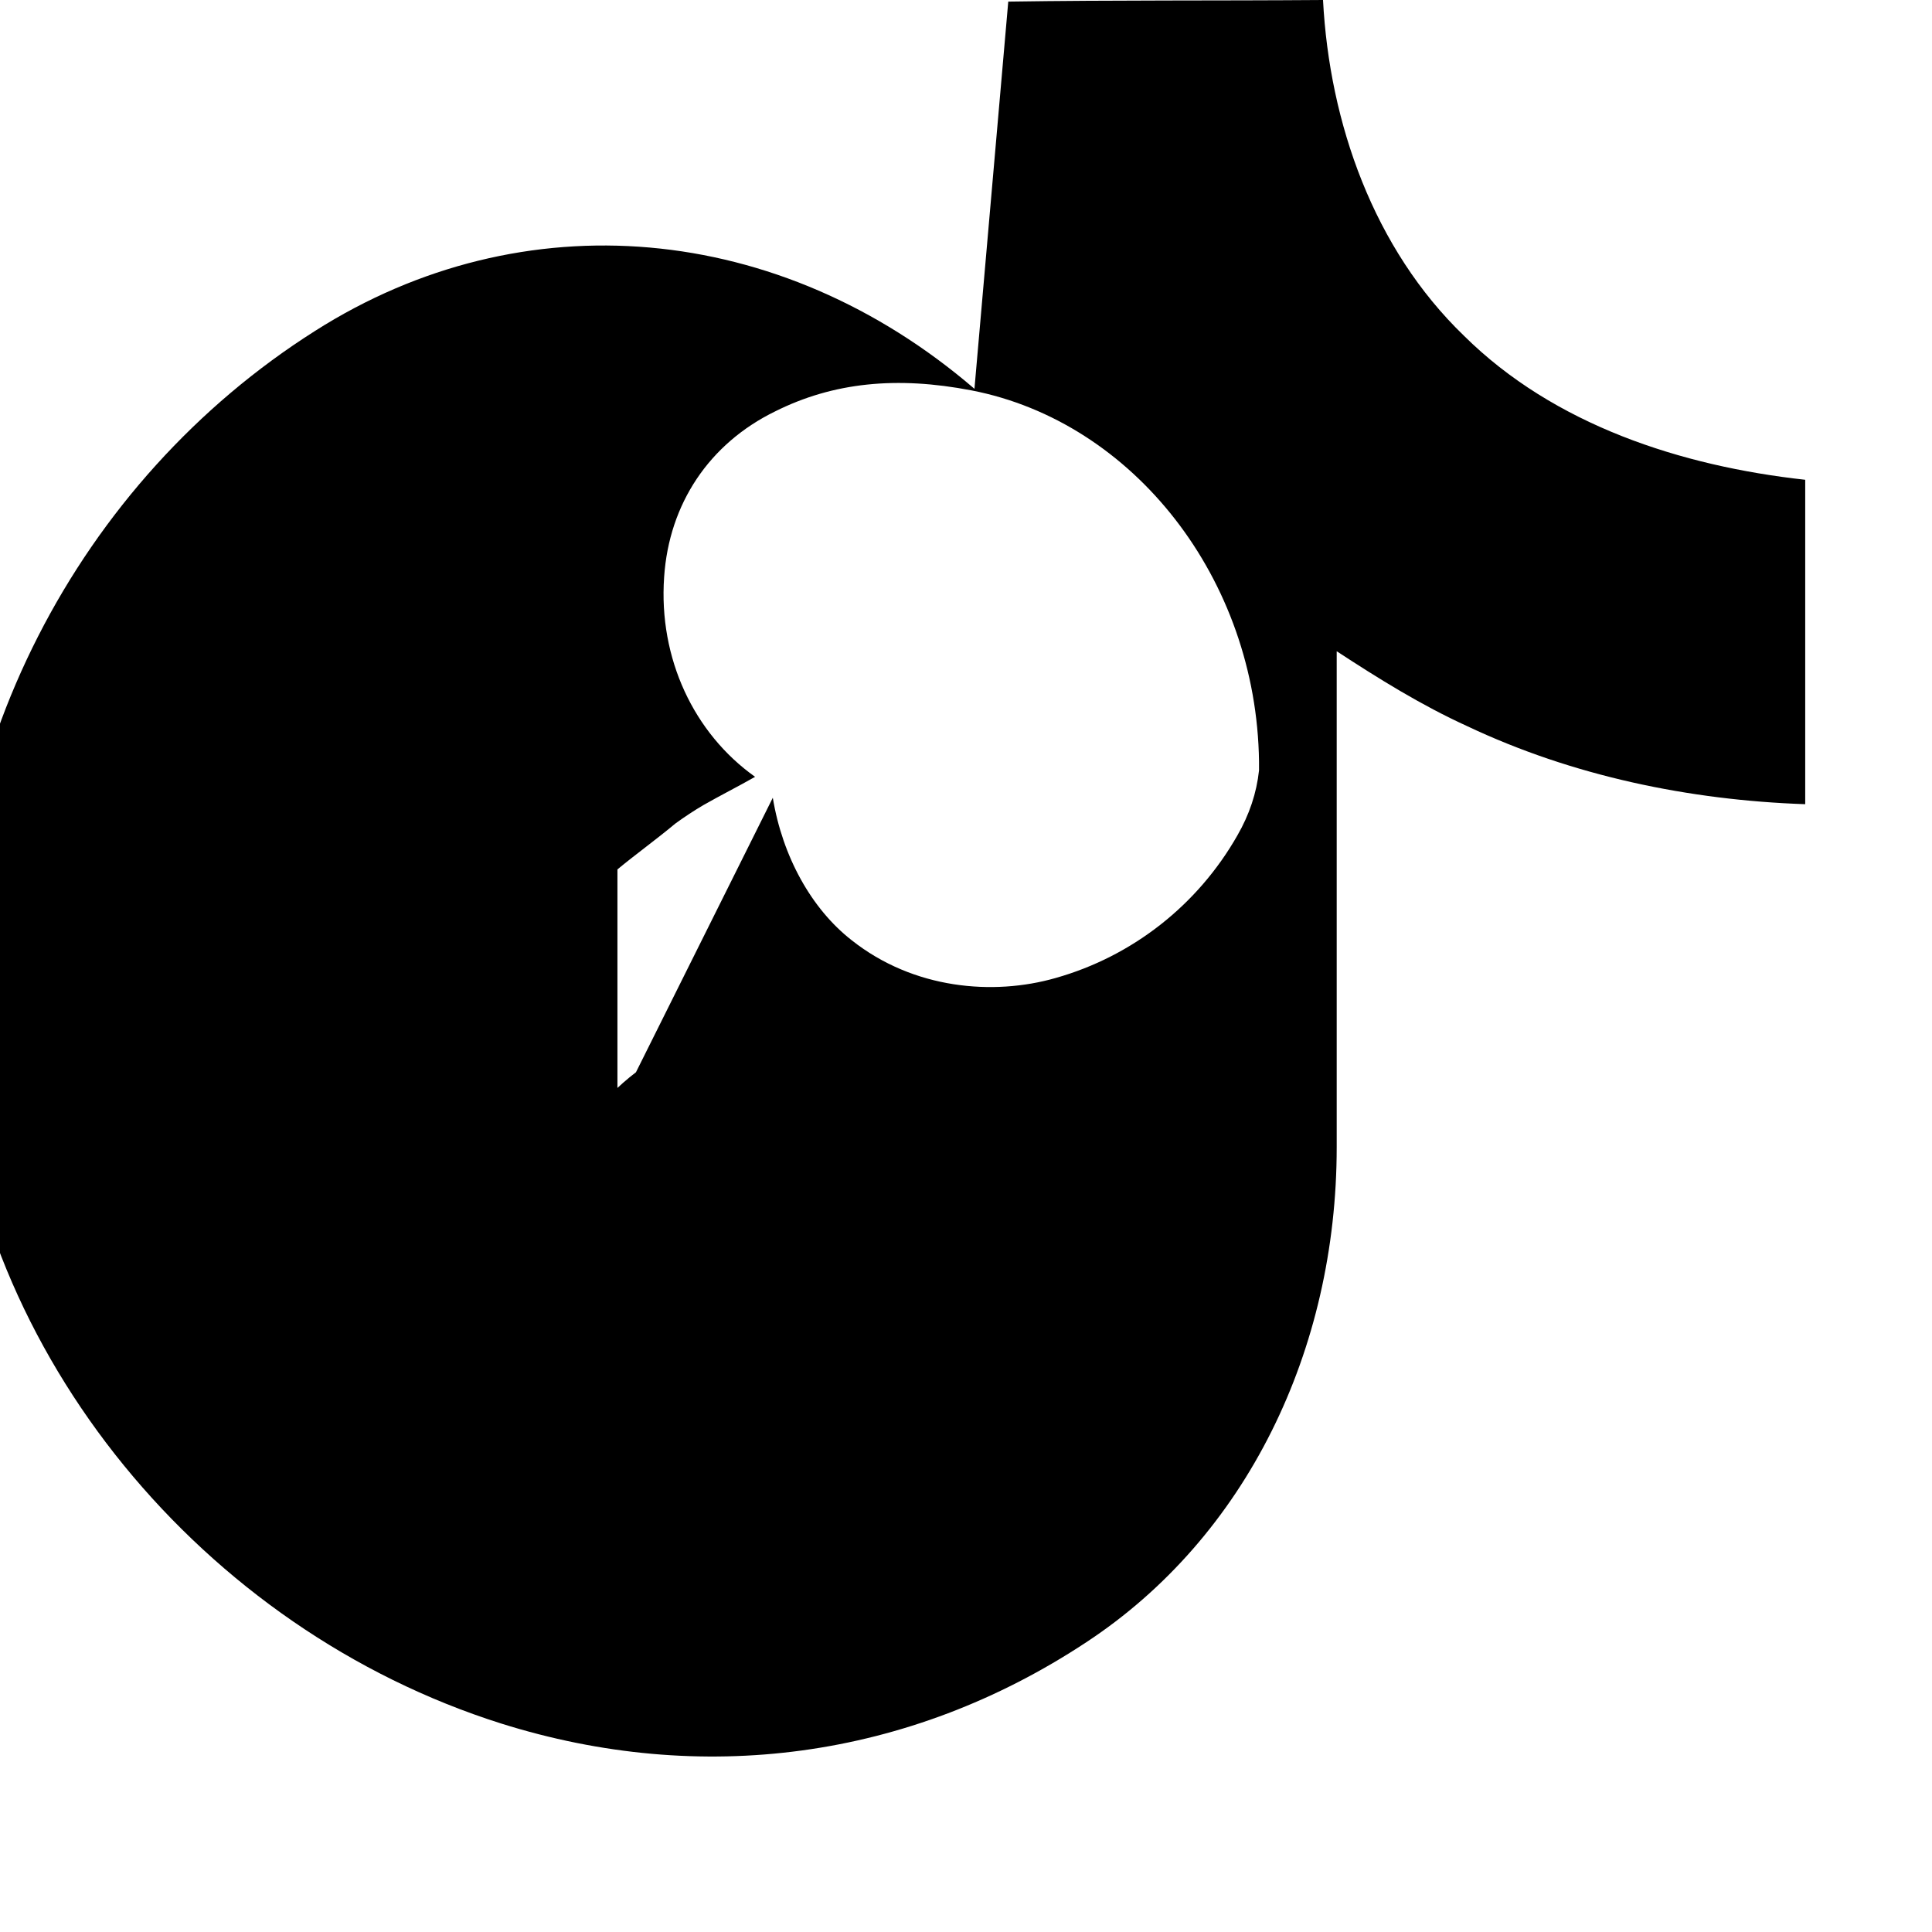
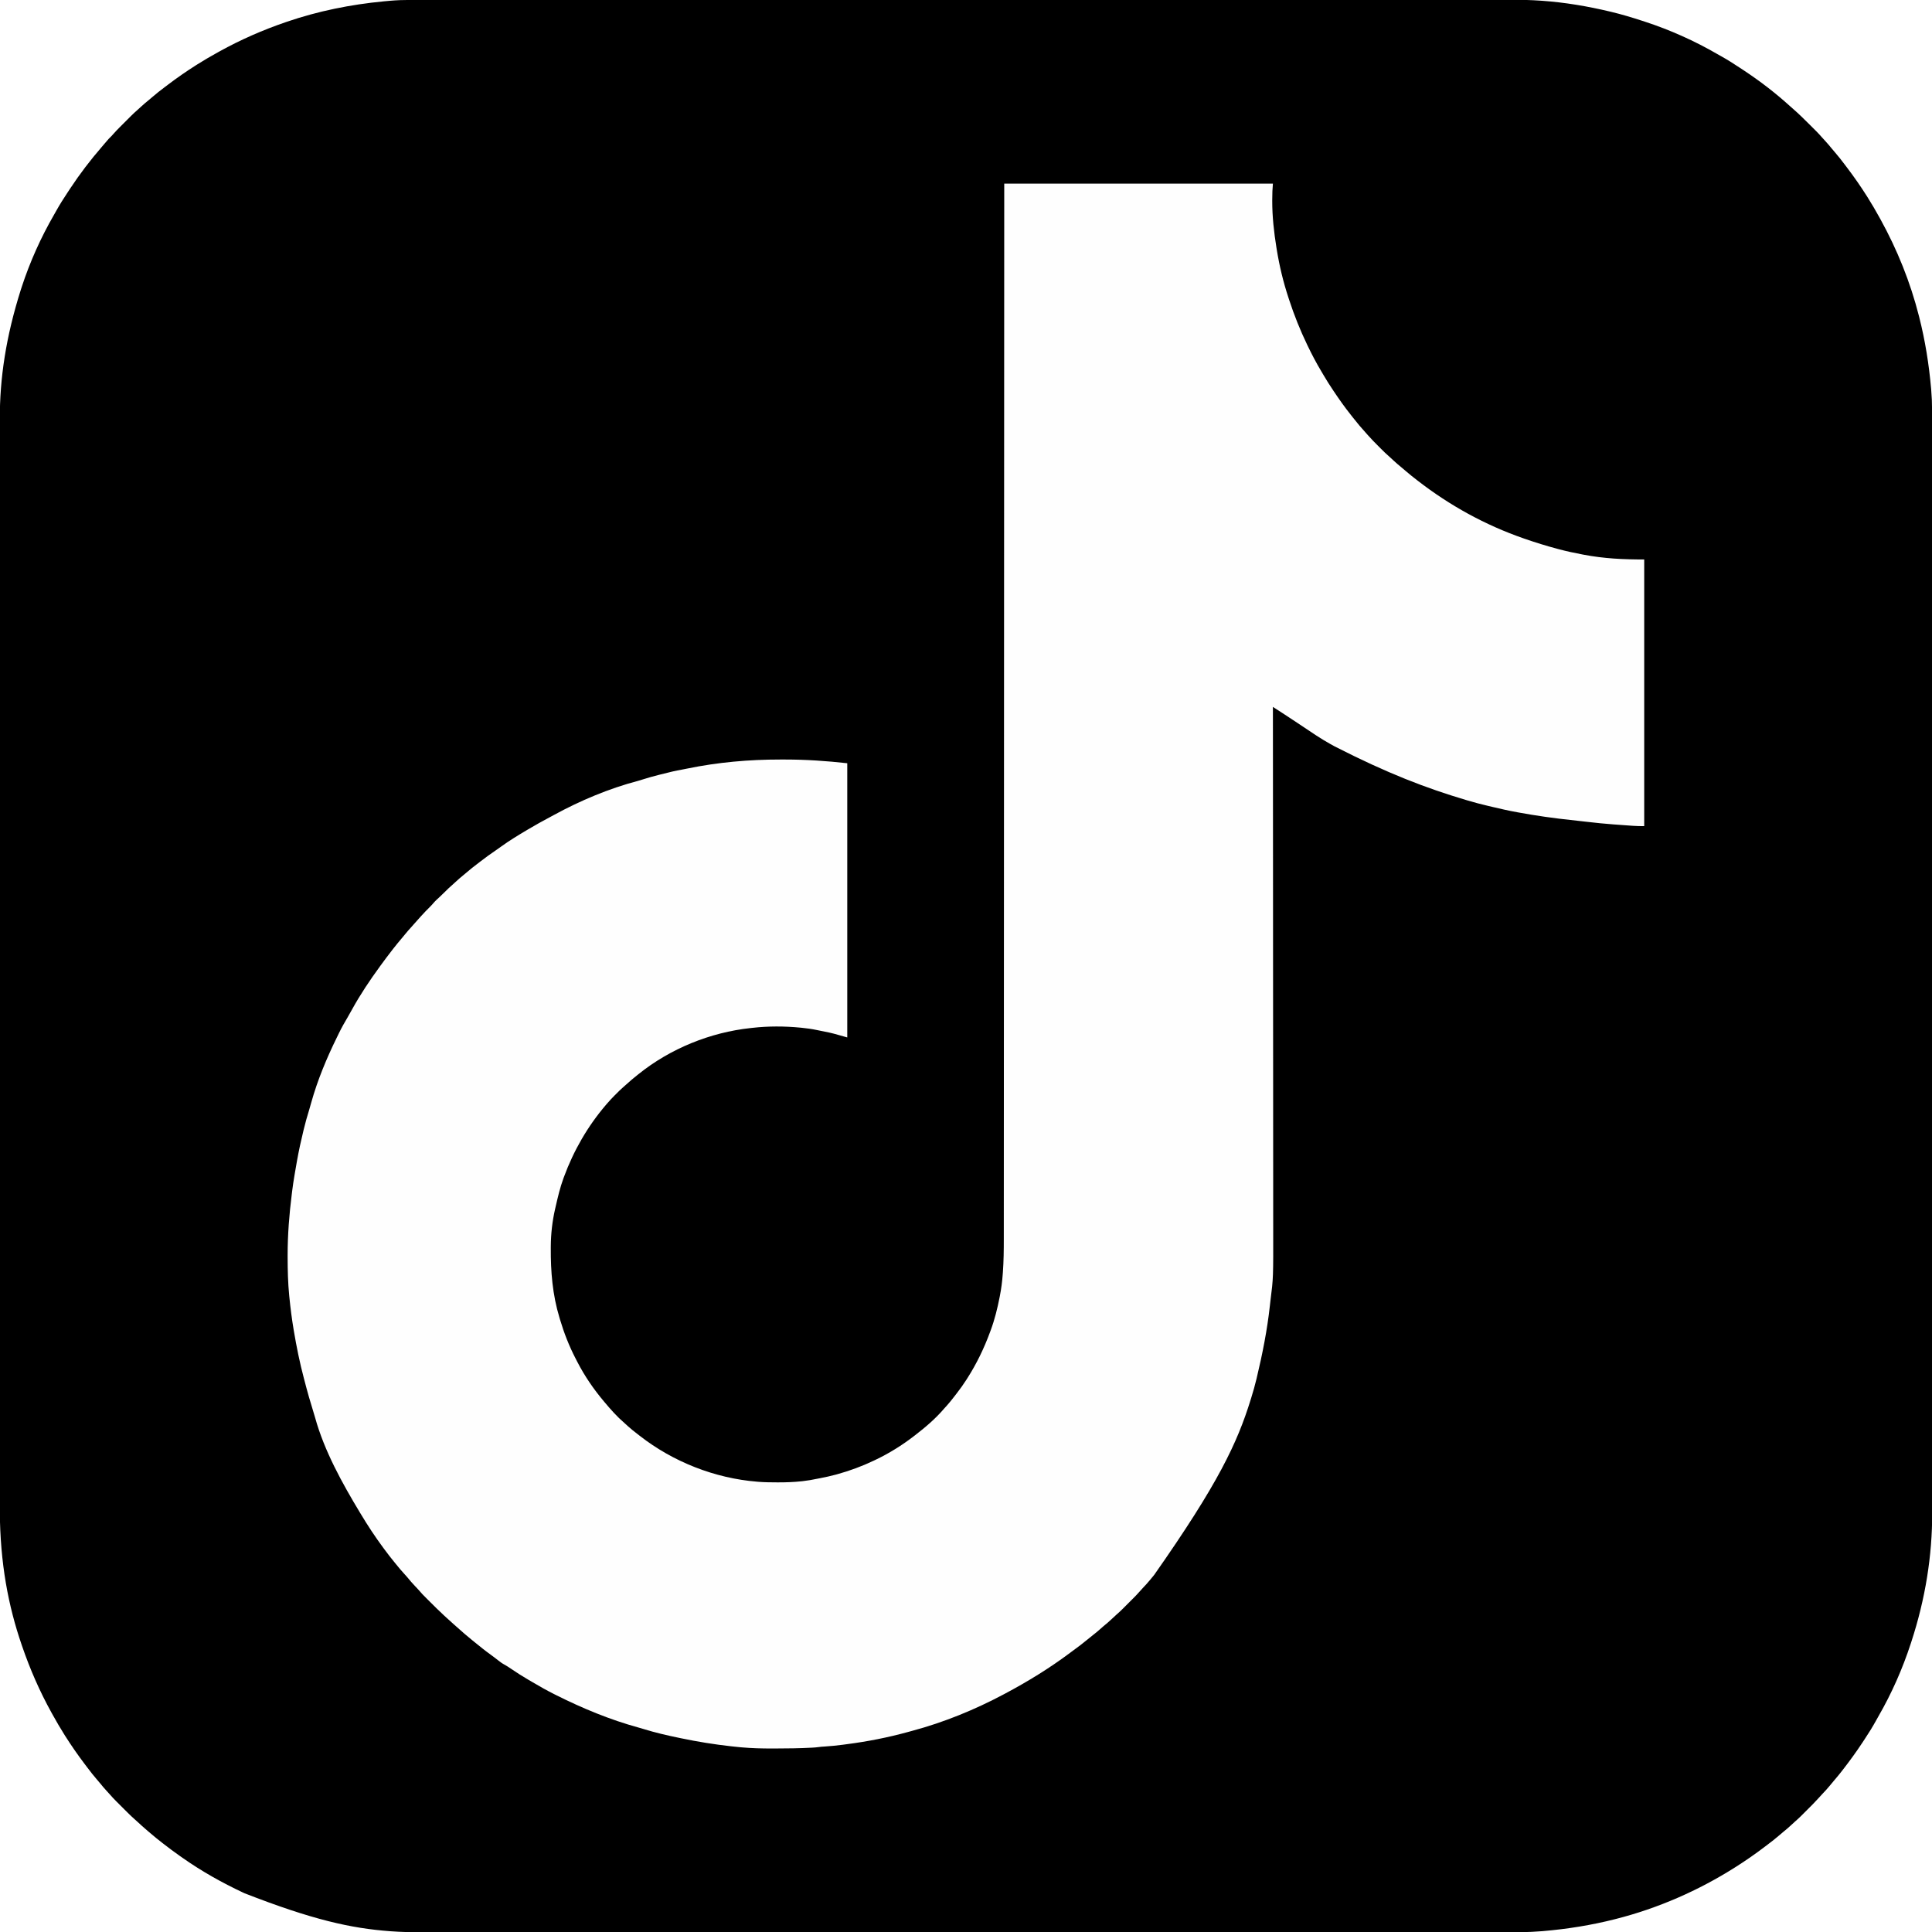
- <svg xmlns="http://www.w3.org/2000/svg" viewBox="0 0 24 24" width="24" height="24">
-   <path fill="currentColor" d="M12.525.02c1.31-.02 2.61-.01 3.91-.02.08 1.53.63 3.09 1.75 4.17 1.12 1.11 2.7 1.62 4.24 1.79v4.03c-1.44-.05-2.89-.35-4.2-.97-.57-.26-1.1-.59-1.62-.93v6.16c0 2.52-1.12 4.84-3.11 6.15-2.21 1.46-4.79 1.79-7.27 1.01-3.7-1.17-6.53-4.58-6.8-8.4-.25-3.61 1.55-7.04 4.49-8.9 2.58-1.64 5.77-1.36 8.19.72zM9.6 9.91c.12.73.48 1.38.98 1.77.77.61 1.76.69 2.53.47.96-.27 1.77-.91 2.26-1.77.15-.26.24-.53.27-.81v-.11c-.03-2.27-1.56-4.22-3.57-4.61-.93-.18-1.72-.1-2.44.26-.82.4-1.32 1.15-1.38 2.06-.07 1.01.37 1.94 1.13 2.48-.21.12-.43.23-.64.35-.12.07-.24.15-.35.23-.24.2-.49.38-.72.57v3.87c.31-.09.63-.16.96-.21 1.08-.15 2.21-.08 3.03.33.59.29 1.01.74 1.16 1.31.21 1.02-.16 2.03-1.06 2.47-1.12.56-2.48.4-3.52-.33-.72-.53-1.19-1.28-1.35-2.08-.22-1.13.12-2.16 1.01-2.84z" />
+ <svg xmlns="http://www.w3.org/2000/svg" version="1.1" width="3840" height="3840">
+   <path d="M0 0 C1.589 -0.001 3.178 -0.003 4.767 -0.005 C9.103 -0.009 13.439 -0.008 17.774 -0.005 C22.52 -0.003 27.267 -0.007 32.013 -0.01 C40.353 -0.015 48.693 -0.016 57.033 -0.014 C69.519 -0.012 82.005 -0.016 94.491 -0.02 C115.774 -0.028 137.056 -0.031 158.339 -0.032 C179.906 -0.032 201.473 -0.035 223.04 -0.04 C224.416 -0.041 225.792 -0.041 227.168 -0.041 C232.717 -0.043 238.267 -0.044 243.816 -0.045 C304.819 -0.061 365.821 -0.067 426.824 -0.072 C427.596 -0.072 428.367 -0.072 429.162 -0.072 C433.064 -0.072 436.965 -0.073 440.867 -0.073 C473.58 -0.075 506.293 -0.079 539.006 -0.083 C554.681 -0.085 570.355 -0.087 586.03 -0.088 C587.199 -0.089 587.199 -0.089 588.392 -0.089 C625.912 -0.093 663.433 -0.097 700.953 -0.1 C701.753 -0.101 702.554 -0.101 703.378 -0.101 C754.377 -0.105 805.375 -0.108 856.374 -0.11 C860.554 -0.11 864.735 -0.11 868.915 -0.11 C875.617 -0.11 882.32 -0.111 889.022 -0.111 C890.268 -0.111 890.268 -0.111 891.538 -0.111 C893.217 -0.111 894.895 -0.111 896.574 -0.111 C908.348 -0.112 920.122 -0.112 931.896 -0.112 C936.109 -0.112 940.322 -0.113 944.535 -0.113 C1024.079 -0.115 1103.624 -0.121 1183.169 -0.137 C1184.006 -0.137 1184.843 -0.137 1185.705 -0.137 C1211.858 -0.142 1238.011 -0.148 1264.165 -0.154 C1291.001 -0.159 1317.837 -0.165 1344.673 -0.171 C1345.499 -0.171 1346.325 -0.171 1347.177 -0.171 C1398.961 -0.182 1450.745 -0.188 1502.529 -0.191 C1503.329 -0.191 1504.13 -0.192 1504.954 -0.192 C1540.105 -0.194 1575.257 -0.195 1610.408 -0.195 C1624.552 -0.195 1638.695 -0.196 1652.838 -0.196 C1655.183 -0.196 1657.528 -0.196 1659.873 -0.196 C1695.703 -0.197 1731.533 -0.2 1767.363 -0.209 C1768.134 -0.21 1768.906 -0.21 1769.701 -0.21 C1782.111 -0.214 1794.52 -0.217 1806.93 -0.221 C1842.196 -0.231 1877.462 -0.24 1912.728 -0.238 C1913.445 -0.238 1914.162 -0.238 1914.9 -0.238 C1930.549 -0.237 1946.199 -0.235 1961.848 -0.233 C1968.091 -0.232 1974.334 -0.231 1980.577 -0.23 C1981.258 -0.23 1981.939 -0.23 1982.641 -0.23 C2004.82 -0.227 2026.999 -0.234 2049.178 -0.246 C2070.345 -0.257 2091.511 -0.257 2112.678 -0.246 C2125.065 -0.24 2137.451 -0.242 2149.838 -0.256 C2158.095 -0.265 2166.352 -0.263 2174.61 -0.252 C2179.271 -0.246 2183.931 -0.244 2188.592 -0.256 C2207.843 -0.304 2226.965 0.155 2246.172 1.51 C2247.045 1.572 2247.919 1.633 2248.819 1.697 C2294.285 4.966 2339.141 12.539 2383.451 23.128 C2384.119 23.287 2384.786 23.446 2385.474 23.609 C2406.426 28.616 2426.953 34.755 2447.413 41.46 C2449.349 42.094 2451.285 42.724 2453.222 43.353 C2502.907 59.595 2551.528 81.383 2596.751 107.575 C2599.401 109.099 2602.065 110.594 2604.736 112.081 C2617.047 118.958 2628.88 126.43 2640.616 134.243 C2643.385 136.084 2646.161 137.912 2648.939 139.737 C2681.441 161.152 2712.409 184.964 2741.236 211.128 C2743.225 212.924 2745.237 214.687 2747.263 216.44 C2758.613 226.366 2769.357 236.874 2780.001 247.547 C2782.34 249.892 2784.684 252.23 2787.029 254.569 C2788.542 256.083 2790.055 257.597 2791.568 259.112 C2792.601 260.142 2792.601 260.142 2793.655 261.193 C2797.569 265.125 2801.308 269.158 2804.926 273.365 C2807.163 275.951 2809.496 278.438 2811.826 280.94 C2816.099 285.565 2820.14 290.328 2824.088 295.237 C2826.244 297.875 2828.453 300.45 2830.691 303.017 C2837.379 310.702 2843.604 318.681 2849.72 326.825 C2851.51 329.207 2853.312 331.58 2855.115 333.952 C2868.668 351.834 2881.425 370.185 2893.451 389.128 C2893.986 389.969 2894.521 390.811 2895.072 391.677 C2903.659 405.24 2911.691 419.077 2919.451 433.128 C2919.993 434.106 2920.534 435.085 2921.092 436.093 C2954.484 496.61 2980.413 561.105 2997.451 628.128 C2997.741 629.265 2997.741 629.265 2998.037 630.426 C3009.904 677.127 3017.427 724.318 3021.654 772.292 C3021.754 773.404 3021.754 773.404 3021.855 774.539 C3023.027 788.219 3023.6 801.84 3023.579 815.568 C3023.58 817.157 3023.582 818.746 3023.584 820.336 C3023.588 824.677 3023.586 829.019 3023.584 833.36 C3023.582 838.111 3023.585 842.861 3023.589 847.612 C3023.593 855.962 3023.594 864.311 3023.593 872.661 C3023.591 885.16 3023.594 897.66 3023.599 910.16 C3023.607 931.466 3023.61 952.772 3023.611 974.078 C3023.611 995.67 3023.614 1017.261 3023.619 1038.852 C3023.619 1040.23 3023.62 1041.608 3023.62 1042.985 C3023.621 1048.54 3023.623 1054.095 3023.624 1059.65 C3023.639 1120.719 3023.646 1181.789 3023.65 1242.859 C3023.651 1243.631 3023.651 1244.403 3023.651 1245.199 C3023.651 1249.105 3023.651 1253.011 3023.651 1256.918 C3023.654 1289.665 3023.658 1322.413 3023.662 1355.161 C3023.663 1370.851 3023.665 1386.541 3023.667 1402.232 C3023.667 1403.012 3023.667 1403.792 3023.667 1404.596 C3023.672 1442.155 3023.676 1479.713 3023.679 1517.271 C3023.679 1518.072 3023.679 1518.873 3023.679 1519.699 C3023.684 1570.75 3023.687 1621.801 3023.688 1672.852 C3023.689 1677.037 3023.689 1681.221 3023.689 1685.406 C3023.689 1692.116 3023.689 1698.825 3023.69 1705.534 C3023.69 1706.365 3023.69 1707.197 3023.69 1708.053 C3023.69 1709.734 3023.69 1711.414 3023.69 1713.094 C3023.69 1724.881 3023.691 1736.667 3023.691 1748.453 C3023.691 1752.671 3023.691 1756.888 3023.691 1761.105 C3023.694 1840.736 3023.699 1920.367 3023.715 1999.997 C3023.715 2000.835 3023.716 2001.673 3023.716 2002.537 C3023.721 2028.719 3023.727 2054.901 3023.732 2081.083 C3023.738 2107.948 3023.744 2134.814 3023.749 2161.68 C3023.749 2162.92 3023.749 2162.92 3023.75 2164.186 C3023.76 2216.025 3023.767 2267.863 3023.77 2319.701 C3023.77 2320.502 3023.77 2321.304 3023.77 2322.129 C3023.772 2357.315 3023.773 2392.501 3023.774 2427.688 C3023.774 2441.845 3023.774 2456.002 3023.774 2470.159 C3023.775 2472.506 3023.775 2474.853 3023.775 2477.2 C3023.775 2513.069 3023.778 2548.937 3023.788 2584.805 C3023.788 2585.964 3023.788 2585.964 3023.789 2587.146 C3023.792 2599.571 3023.796 2611.996 3023.799 2624.42 C3023.81 2659.726 3023.818 2695.031 3023.817 2730.336 C3023.816 2731.413 3023.816 2731.413 3023.816 2732.511 C3023.816 2748.175 3023.814 2763.838 3023.811 2779.502 C3023.81 2785.751 3023.809 2792 3023.809 2798.249 C3023.808 2798.931 3023.808 2799.612 3023.808 2800.315 C3023.805 2822.52 3023.812 2844.725 3023.824 2866.93 C3023.835 2888.119 3023.836 2909.307 3023.825 2930.495 C3023.819 2942.897 3023.821 2955.299 3023.835 2967.701 C3023.844 2975.965 3023.841 2984.23 3023.83 2992.494 C3023.824 2997.161 3023.823 3001.828 3023.835 3006.495 C3024.045 3092.211 3010.224 3178.044 2982.451 3263.128 C2982.048 3264.365 2981.646 3265.603 2981.231 3266.879 C2964.895 3316.923 2943.375 3365.709 2917.067 3411.301 C2915.443 3414.142 2913.852 3417 2912.271 3419.866 C2905.129 3432.777 2897.424 3445.193 2889.229 3457.463 C2887.562 3459.961 2885.907 3462.467 2884.256 3464.975 C2872.662 3482.553 2860.323 3499.465 2847.451 3516.128 C2846.926 3516.81 2846.401 3517.493 2845.86 3518.196 C2840.36 3525.336 2834.687 3532.285 2828.783 3539.095 C2825.825 3542.508 2822.954 3545.969 2820.138 3549.503 C2815.72 3554.952 2810.948 3560.037 2806.118 3565.119 C2802.863 3568.544 2799.672 3572.004 2796.549 3575.55 C2790.197 3582.634 2783.421 3589.307 2776.685 3596.024 C2774.386 3598.317 2772.093 3600.616 2769.801 3602.915 C2768.318 3604.396 2766.836 3605.877 2765.353 3607.358 C2764.342 3608.372 2764.342 3608.372 2763.31 3609.407 C2759.412 3613.287 2755.41 3616.991 2751.239 3620.577 C2748.47 3622.978 2745.812 3625.495 2743.138 3628.003 C2738.341 3632.466 2733.419 3636.697 2728.306 3640.8 C2725.679 3642.941 2723.118 3645.138 2720.564 3647.365 C2712.879 3654.054 2704.899 3660.28 2696.753 3666.396 C2694.372 3668.187 2691.999 3669.989 2689.627 3671.792 C2671.745 3685.345 2653.393 3698.102 2634.451 3710.128 C2633.61 3710.662 2632.768 3711.197 2631.901 3711.748 C2559.11 3757.835 2478.981 3792.893 2395.451 3814.128 C2394.313 3814.418 2394.313 3814.418 2393.153 3814.714 C2346.189 3826.648 2298.759 3834.19 2250.506 3838.331 C2249.36 3838.43 2249.36 3838.43 2248.192 3838.532 C2234.463 3839.678 2220.8 3840.277 2207.025 3840.255 C2205.437 3840.257 2203.849 3840.258 2202.261 3840.26 C2197.924 3840.265 2193.587 3840.263 2189.25 3840.26 C2184.504 3840.258 2179.758 3840.262 2175.012 3840.265 C2166.67 3840.27 2158.329 3840.271 2149.988 3840.27 C2137.5 3840.267 2125.012 3840.271 2112.524 3840.276 C2091.239 3840.284 2069.954 3840.287 2048.669 3840.287 C2027.098 3840.288 2005.528 3840.29 1983.957 3840.296 C1982.581 3840.296 1981.205 3840.296 1979.828 3840.297 C1974.279 3840.298 1968.729 3840.299 1963.18 3840.301 C1902.169 3840.316 1841.158 3840.323 1780.148 3840.327 C1779.376 3840.327 1778.605 3840.327 1777.81 3840.327 C1773.907 3840.328 1770.005 3840.328 1766.102 3840.328 C1733.386 3840.331 1700.669 3840.334 1667.952 3840.338 C1652.277 3840.34 1636.601 3840.342 1620.926 3840.344 C1620.146 3840.344 1619.366 3840.344 1618.563 3840.344 C1581.04 3840.348 1543.517 3840.352 1505.994 3840.356 C1505.194 3840.356 1504.393 3840.356 1503.569 3840.356 C1452.565 3840.361 1401.562 3840.363 1350.559 3840.365 C1346.378 3840.365 1342.197 3840.365 1338.016 3840.366 C1331.313 3840.366 1324.61 3840.366 1317.907 3840.366 C1317.076 3840.366 1316.246 3840.366 1315.39 3840.366 C1313.711 3840.366 1312.032 3840.366 1310.354 3840.366 C1298.578 3840.367 1286.803 3840.367 1275.028 3840.368 C1270.814 3840.368 1266.601 3840.368 1262.387 3840.368 C1182.832 3840.371 1103.278 3840.376 1023.723 3840.392 C1022.886 3840.392 1022.049 3840.392 1021.186 3840.392 C995.03 3840.398 968.873 3840.403 942.717 3840.409 C915.878 3840.415 889.038 3840.42 862.199 3840.426 C861.372 3840.426 860.546 3840.426 859.694 3840.426 C807.905 3840.437 756.116 3840.444 704.327 3840.447 C703.527 3840.447 702.727 3840.447 701.902 3840.447 C666.748 3840.449 631.594 3840.45 596.441 3840.451 C582.296 3840.451 568.152 3840.451 554.008 3840.451 C551.663 3840.451 549.318 3840.451 546.973 3840.451 C511.139 3840.452 475.305 3840.455 439.471 3840.465 C438.313 3840.465 438.313 3840.465 437.132 3840.465 C424.72 3840.469 412.308 3840.472 399.896 3840.476 C364.625 3840.486 329.354 3840.495 294.083 3840.493 C293.008 3840.493 293.008 3840.493 291.91 3840.493 C276.26 3840.492 260.61 3840.491 244.96 3840.488 C238.717 3840.487 232.473 3840.486 226.23 3840.485 C225.549 3840.485 224.868 3840.485 224.166 3840.485 C201.983 3840.482 179.8 3840.489 157.617 3840.501 C136.448 3840.512 115.279 3840.512 94.111 3840.501 C81.721 3840.495 69.332 3840.497 56.943 3840.512 C48.686 3840.52 40.428 3840.518 32.171 3840.507 C27.509 3840.501 22.847 3840.499 18.185 3840.512 C-0.859 3840.558 -19.772 3840.121 -38.77 3838.745 C-39.621 3838.684 -40.471 3838.622 -41.347 3838.559 C-118.999 3832.82 -195.598 3815.814 -330.549 3763.128 C-331.592 3762.639 -332.635 3762.15 -333.71 3761.647 C-375.136 3742.161 -415.121 3719.814 -452.62 3693.48 C-454.599 3692.093 -456.585 3690.717 -458.572 3689.342 C-470.164 3681.286 -481.381 3672.759 -492.549 3664.128 C-493.237 3663.597 -493.925 3663.067 -494.634 3662.52 C-502.562 3656.396 -510.29 3650.07 -517.893 3643.546 C-519.596 3642.088 -521.306 3640.638 -523.018 3639.19 C-530.455 3632.882 -537.679 3626.392 -544.802 3619.731 C-546.029 3618.605 -547.272 3617.495 -548.525 3616.397 C-556.796 3609.122 -564.524 3601.304 -572.3 3593.507 C-574.738 3591.064 -577.181 3588.626 -579.625 3586.188 C-581.198 3584.615 -582.77 3583.041 -584.342 3581.467 C-585.062 3580.75 -585.782 3580.032 -586.524 3579.292 C-590.518 3575.279 -594.344 3571.173 -598.035 3566.879 C-600.267 3564.296 -602.597 3561.813 -604.924 3559.315 C-609.197 3554.69 -613.238 3549.927 -617.186 3545.018 C-619.342 3542.381 -621.551 3539.805 -623.789 3537.238 C-630.477 3529.553 -636.702 3521.574 -642.818 3513.43 C-644.609 3511.049 -646.41 3508.676 -648.213 3506.303 C-661.766 3488.421 -674.523 3470.07 -686.549 3451.128 C-687.084 3450.286 -687.619 3449.445 -688.17 3448.578 C-696.757 3435.014 -704.789 3421.179 -712.549 3407.128 C-713.37 3405.65 -713.37 3405.65 -714.208 3404.143 C-737.641 3361.864 -756.876 3317.837 -772.549 3272.128 C-772.789 3271.431 -773.03 3270.734 -773.278 3270.015 C-800.278 3191.698 -816.223 3107.071 -816.931 3003.899 C-816.923 2999.135 -816.933 2994.371 -816.94 2989.606 C-816.95 2981.27 -816.949 2972.934 -816.941 2964.598 C-816.928 2952.118 -816.934 2939.638 -816.942 2927.159 C-816.956 2905.878 -816.955 2884.597 -816.947 2863.316 C-816.939 2841.774 -816.937 2820.231 -816.943 2798.688 C-816.943 2798.007 -816.944 2797.325 -816.944 2796.623 C-816.946 2790.374 -816.947 2784.126 -816.949 2777.878 C-816.954 2762.217 -816.958 2746.555 -816.961 2730.893 C-816.961 2730.175 -816.961 2729.458 -816.961 2728.719 C-816.968 2693.425 -816.964 2658.131 -816.958 2622.837 C-816.958 2621.292 -816.957 2619.748 -816.957 2618.203 C-816.957 2617.438 -816.957 2616.672 -816.957 2615.883 C-816.955 2605.787 -816.954 2595.692 -816.952 2585.596 C-816.952 2584.824 -816.952 2584.052 -816.952 2583.257 C-816.946 2547.433 -816.948 2511.61 -816.95 2475.787 C-816.951 2471.874 -816.951 2467.962 -816.951 2464.05 C-816.952 2452.257 -816.953 2440.464 -816.954 2428.671 C-816.957 2392.713 -816.959 2356.755 -816.959 2320.797 C-816.959 2319.997 -816.959 2319.196 -816.959 2318.371 C-816.961 2266.555 -816.957 2214.739 -816.951 2162.923 C-816.951 2162.096 -816.951 2161.27 -816.951 2160.418 C-816.947 2132.728 -816.943 2105.039 -816.939 2077.35 C-816.928 1993.626 -816.922 1909.902 -816.94 1760.38 C-816.944 1732.697 -816.947 1705.015 -816.951 1677.332 C-816.951 1676.506 -816.951 1675.679 -816.951 1674.828 C-816.958 1623.038 -816.961 1571.248 -816.959 1519.458 C-816.959 1518.658 -816.959 1517.858 -816.959 1517.033 C-816.958 1481.095 -816.957 1445.157 -816.954 1409.218 C-816.953 1397.431 -816.952 1385.643 -816.951 1373.855 C-816.951 1369.946 -816.95 1366.036 -816.95 1362.126 C-816.947 1326.304 -816.947 1290.482 -816.952 1254.66 C-816.952 1253.888 -816.952 1253.117 -816.952 1252.322 C-816.954 1242.232 -816.956 1232.142 -816.957 1222.052 C-816.957 1221.287 -816.957 1220.523 -816.958 1219.734 C-816.958 1218.191 -816.958 1216.648 -816.958 1215.105 C-816.964 1179.858 -816.968 1144.61 -816.961 1109.363 C-816.961 1108.646 -816.961 1107.93 -816.961 1107.192 C-816.957 1091.555 -816.954 1075.918 -816.949 1060.281 C-816.947 1054.043 -816.945 1047.805 -816.943 1041.567 C-816.943 1040.887 -816.943 1040.206 -816.943 1039.505 C-816.936 1017.34 -816.94 995.174 -816.949 973.009 C-816.957 951.859 -816.954 930.71 -816.94 909.56 C-816.932 897.181 -816.932 884.803 -816.944 872.424 C-816.951 864.175 -816.948 855.927 -816.935 847.678 C-816.929 843.02 -816.926 838.362 -816.938 833.704 C-817.125 751.832 -804.747 669.382 -775.209 576.137 C-774.578 574.217 -773.953 572.295 -773.328 570.374 C-757.086 520.682 -735.297 472.056 -709.102 426.827 C-707.578 424.178 -706.083 421.513 -704.596 418.842 C-697.719 406.532 -690.246 394.699 -682.434 382.962 C-680.593 380.194 -678.765 377.418 -676.94 374.639 C-657.845 345.66 -636.761 318.114 -614.055 291.876 C-612.486 290.055 -610.93 288.224 -609.377 286.389 C-600.208 275.578 -600.208 275.578 -595.231 270.811 C-593.519 269.098 -591.953 267.314 -590.381 265.472 C-586.455 260.958 -582.288 256.722 -578.053 252.499 C-577.261 251.705 -576.468 250.912 -575.652 250.095 C-573.987 248.429 -572.32 246.764 -570.652 245.101 C-568.119 242.572 -565.59 240.039 -563.063 237.505 C-561.435 235.877 -559.807 234.25 -558.178 232.624 C-557.432 231.876 -556.686 231.128 -555.917 230.357 C-551.833 226.291 -547.663 222.387 -543.291 218.631 C-540.71 216.403 -538.231 214.076 -535.737 211.753 C-531.111 207.479 -526.348 203.439 -521.44 199.491 C-518.802 197.335 -516.227 195.126 -513.659 192.888 C-505.975 186.2 -497.996 179.975 -489.851 173.859 C-487.47 172.068 -485.097 170.267 -482.725 168.464 C-464.843 154.91 -446.492 142.154 -427.549 130.128 C-426.708 129.593 -425.866 129.058 -424.999 128.507 C-411.436 119.92 -397.601 111.887 -383.549 104.128 C-382.564 103.58 -381.579 103.033 -380.564 102.469 C-338.292 79.039 -294.263 59.769 -248.549 44.128 C-247.884 43.899 -247.219 43.671 -246.534 43.436 C-184.354 22.146 -119.788 9.13 -54.424 2.878 C-53.557 2.794 -52.689 2.711 -51.796 2.626 C-49.274 2.387 -46.751 2.154 -44.229 1.925 C-43.517 1.858 -42.806 1.792 -42.073 1.723 C-28.06 0.484 -14.062 -0.022 0 0 Z " fill="#000000" transform="translate(816.549,-0.1276505)" />
+   <path d="M0 0 C176.22 0 352.44 0 534 0 C533.67 4.95 533.34 9.9 533 15 C532.774 20.708 532.707 26.413 532.688 32.125 C532.684 32.92 532.681 33.715 532.678 34.534 C532.637 65.392 536.078 96.557 541 127 C541.19 128.189 541.379 129.377 541.575 130.602 C546.894 163.422 554.54 195.427 565 227 C565.447 228.366 565.893 229.732 566.339 231.098 C576.29 261.516 588.104 291.159 602 320 C602.29 320.601 602.579 321.202 602.878 321.822 C611.3 339.271 620.137 356.34 630.166 372.933 C631.537 375.226 632.887 377.525 634.222 379.839 C640.374 390.471 646.962 400.744 653.812 410.938 C654.601 412.116 654.601 412.116 655.406 413.318 C665.961 429.079 676.818 444.492 688.662 459.314 C690.023 461.028 691.367 462.754 692.707 464.484 C701.281 475.54 710.322 486.16 719.741 496.506 C721.136 498.046 722.522 499.593 723.896 501.153 C730.073 508.142 736.597 514.75 743.202 521.333 C745.066 523.191 746.925 525.055 748.783 526.92 C754.148 532.288 759.5 537.608 765.284 542.53 C768.219 545.045 771.001 547.723 773.812 550.375 C778.78 555.023 783.856 559.445 789.168 563.699 C792.442 566.359 795.625 569.113 798.812 571.875 C805.701 577.816 812.797 583.448 820 589 C820.653 589.506 821.307 590.013 821.98 590.535 C885.618 639.846 955.899 678.539 1032 705 C1032.665 705.231 1033.33 705.463 1034.014 705.701 C1055.796 713.269 1077.713 720.085 1100 726 C1101.092 726.291 1102.185 726.582 1103.31 726.882 C1118.422 730.873 1133.644 734.097 1149 737 C1149.957 737.183 1150.914 737.366 1151.899 737.555 C1192.328 745.263 1230.27 747 1272 747 C1272 921.9 1272 1096.8 1272 1277 C1264.69 1277 1257.591 1276.954 1250.336 1276.414 C1249.022 1276.321 1249.022 1276.321 1247.682 1276.227 C1244.913 1276.03 1242.144 1275.828 1239.375 1275.625 C1237.578 1275.497 1235.781 1275.369 1233.984 1275.242 C1229.301 1274.909 1224.619 1274.563 1219.937 1274.215 C1216.983 1273.999 1214.028 1273.794 1211.073 1273.591 C1193.091 1272.32 1175.204 1270.359 1157.295 1268.329 C1154.153 1267.974 1151.01 1267.623 1147.866 1267.272 C1099.547 1261.875 1099.547 1261.875 1076.625 1258.688 C1075.883 1258.585 1075.141 1258.482 1074.376 1258.376 C1057.182 1255.979 1040.083 1253.086 1023 1250 C1021.234 1249.683 1021.234 1249.683 1019.432 1249.36 C1003.032 1246.393 986.822 1242.75 970.617 1238.864 C967.174 1238.042 963.729 1237.233 960.281 1236.43 C947.064 1233.333 934.006 1229.886 921 1226 C919.804 1225.644 918.608 1225.288 917.376 1224.922 C838.58 1201.451 761.718 1172.193 656.723 1118.523 C653.939 1116.966 651.142 1115.437 648.344 1113.906 C629.521 1103.464 611.818 1091.383 593.981 1079.362 C585.01 1073.321 575.981 1067.369 566.938 1061.438 C564.976 1060.149 563.015 1058.861 561.054 1057.572 C554.719 1053.421 548.37 1049.292 542.01 1045.18 C541.235 1044.678 540.459 1044.177 539.66 1043.66 C537.774 1042.44 535.887 1041.22 534 1040 C534.001 1040.968 534.002 1041.936 534.002 1042.933 C534.029 1076.083 534.055 1109.233 534.079 1142.383 C534.08 1143.385 534.08 1143.385 534.081 1144.407 C534.134 1216.068 534.18 1287.73 534.212 1359.391 C534.212 1360.985 534.213 1362.579 534.214 1364.173 C534.228 1397.645 534.242 1431.117 534.254 1464.588 C534.261 1481.405 534.267 1498.223 534.274 1515.04 C534.275 1517.576 534.276 1520.113 534.277 1522.65 C534.292 1561.649 534.311 1600.648 534.343 1639.648 C534.344 1640.484 534.345 1641.321 534.345 1642.183 C534.356 1655.671 534.368 1669.159 534.379 1682.647 C534.412 1721.558 534.443 1760.47 534.456 1799.382 C534.456 1800.184 534.456 1800.986 534.457 1801.813 C534.462 1819.44 534.467 1837.068 534.47 1854.695 C534.471 1861.791 534.473 1868.886 534.474 1875.982 C534.475 1876.759 534.475 1877.535 534.475 1878.335 C534.48 1903.237 534.502 1928.139 534.531 1953.041 C534.561 1978.185 534.575 2003.329 534.568 2028.473 C534.567 2031.97 534.566 2035.467 534.566 2038.964 C534.565 2039.65 534.565 2040.335 534.565 2041.041 C534.563 2051.12 534.576 2061.199 534.596 2071.277 C534.8 2175.454 534.8 2175.454 529.299 2218.602 C528.812 2222.508 528.388 2226.421 527.962 2230.335 C522.718 2278.297 513.234 2326.11 502 2373 C501.757 2374.028 501.513 2375.055 501.262 2376.114 C498.305 2388.559 494.796 2400.787 491 2413 C490.601 2414.292 490.202 2415.584 489.803 2416.875 C463.333 2502.557 425.408 2583.762 298.079 2765.169 C295.225 2768.528 292.441 2771.932 289.688 2775.375 C285.402 2780.648 280.807 2785.594 276.135 2790.523 C273.284 2793.534 270.49 2796.571 267.789 2799.718 C264.008 2804.05 260.013 2808.132 255.941 2812.191 C255.193 2812.94 254.445 2813.689 253.675 2814.461 C252.104 2816.033 250.531 2817.603 248.958 2819.173 C246.569 2821.556 244.186 2823.945 241.803 2826.334 C240.266 2827.87 238.729 2829.406 237.191 2830.941 C236.489 2831.646 235.787 2832.35 235.063 2833.076 C231.107 2837.014 227.057 2840.782 222.821 2844.417 C219.688 2847.141 216.7 2850.019 213.688 2852.875 C208.461 2857.795 203.141 2862.454 197.531 2866.934 C194.999 2869.001 192.593 2871.161 190.188 2873.375 C185.837 2877.336 181.302 2880.97 176.654 2884.569 C172.678 2887.655 168.784 2890.822 164.923 2894.05 C156.003 2901.5 146.788 2908.444 137.381 2915.263 C135.059 2916.957 132.753 2918.671 130.453 2920.395 C89.967 2950.673 46.62 2977.296 2 3001 C1.058 3001.502 0.117 3002.005 -0.854 3002.522 C-58.583 3033.268 -119.883 3058.282 -183.118 3075.225 C-185.948 3075.986 -188.774 3076.763 -191.599 3077.542 C-231.297 3088.458 -271.743 3096.397 -312.582 3101.685 C-315.266 3102.035 -317.947 3102.403 -320.629 3102.77 C-332.732 3104.389 -344.819 3105.544 -357.004 3106.354 C-358.077 3106.425 -359.149 3106.497 -360.254 3106.57 C-361.196 3106.63 -362.137 3106.689 -363.108 3106.75 C-365.201 3106.931 -367.287 3107.189 -369.366 3107.493 C-373.205 3108.029 -377.023 3108.325 -380.891 3108.535 C-381.675 3108.578 -382.46 3108.621 -383.268 3108.666 C-406.854 3109.91 -430.423 3110.221 -454.036 3110.246 C-456.465 3110.25 -458.893 3110.257 -461.321 3110.265 C-481.637 3110.325 -501.747 3109.801 -522 3108 C-522.903 3107.92 -523.807 3107.839 -524.738 3107.757 C-530.02 3107.274 -535.292 3106.719 -540.562 3106.125 C-541.331 3106.04 -542.099 3105.955 -542.891 3105.868 C-576.171 3102.184 -609.226 3096.846 -642 3090 C-643.084 3089.777 -644.168 3089.555 -645.285 3089.325 C-669.551 3084.336 -693.752 3078.773 -717.418 3071.406 C-720.47 3070.457 -723.53 3069.563 -726.613 3068.719 C-783.492 3053.143 -838.366 3030.42 -891 3004 C-892.141 3003.428 -893.283 3002.856 -894.458 3002.267 C-908.999 2994.937 -923.133 2987.026 -937.124 2978.701 C-939.887 2977.067 -942.663 2975.459 -945.445 2973.859 C-957.188 2967.076 -968.52 2959.804 -979.728 2952.179 C-984.327 2949.061 -988.869 2945.989 -993.77 2943.363 C-998.336 2940.909 -1002.314 2937.895 -1006.375 2934.688 C-1007.866 2933.528 -1009.359 2932.369 -1010.852 2931.211 C-1011.565 2930.656 -1012.278 2930.102 -1013.013 2929.53 C-1015.555 2927.572 -1018.144 2925.685 -1020.75 2923.812 C-1031.884 2915.776 -1042.558 2907.185 -1053.18 2898.488 C-1054.773 2897.186 -1056.37 2895.889 -1057.969 2894.594 C-1068.141 2886.336 -1078.079 2877.808 -1087.781 2869.004 C-1089.793 2867.187 -1091.827 2865.401 -1093.875 2863.625 C-1098.773 2859.351 -1103.558 2854.955 -1108.33 2850.541 C-1109.96 2849.037 -1111.599 2847.542 -1113.238 2846.047 C-1123.104 2836.982 -1132.582 2827.526 -1142.062 2818.062 C-1142.747 2817.381 -1143.431 2816.699 -1144.136 2815.997 C-1157.325 2802.848 -1157.325 2802.848 -1162.507 2796.739 C-1165.339 2793.442 -1168.379 2790.335 -1171.375 2787.188 C-1176.437 2781.833 -1181.237 2776.405 -1185.828 2770.641 C-1188.28 2767.659 -1190.871 2764.825 -1193.5 2762 C-1198.584 2756.523 -1203.319 2750.823 -1208 2745 C-1209.008 2743.771 -1210.017 2742.543 -1211.027 2741.316 C-1218.089 2732.724 -1224.915 2723.993 -1231.504 2715.033 C-1232.488 2713.696 -1233.475 2712.362 -1234.465 2711.029 C-1250.45 2689.511 -1265.187 2666.965 -1279 2644 C-1279.51 2643.157 -1280.02 2642.314 -1280.546 2641.445 C-1315.562 2583.47 -1351.477 2518.642 -1369.59 2453.008 C-1371.603 2445.734 -1373.86 2438.53 -1376.062 2431.312 C-1379.987 2418.451 -1383.867 2405.579 -1387.25 2392.562 C-1387.452 2391.786 -1387.654 2391.009 -1387.862 2390.208 C-1388.318 2388.452 -1388.774 2386.696 -1389.23 2384.94 C-1390.079 2381.699 -1390.948 2378.463 -1391.816 2375.227 C-1400.168 2343.849 -1406.627 2312.017 -1412 2280 C-1412.124 2279.265 -1412.248 2278.53 -1412.376 2277.772 C-1415.95 2256.489 -1418.674 2235.163 -1420.812 2213.688 C-1420.918 2212.651 -1421.023 2211.614 -1421.131 2210.546 C-1423.69 2185.063 -1424.261 2159.537 -1424.312 2133.938 C-1424.316 2132.03 -1424.316 2132.03 -1424.32 2130.084 C-1424.329 2089.249 -1421.141 2048.5 -1416 2008 C-1415.717 2005.712 -1415.435 2003.424 -1415.152 2001.137 C-1413.967 1991.717 -1412.593 1982.36 -1411 1973 C-1410.652 1970.917 -1410.305 1968.833 -1409.957 1966.75 C-1408.677 1959.16 -1407.349 1951.578 -1406 1944 C-1405.881 1943.329 -1405.762 1942.657 -1405.639 1941.966 C-1402.097 1922.042 -1397.793 1902.348 -1393 1882.688 C-1392.755 1881.675 -1392.51 1880.662 -1392.257 1879.619 C-1389.105 1866.653 -1385.558 1853.868 -1381.577 1841.132 C-1380.06 1836.264 -1378.701 1831.361 -1377.375 1826.438 C-1364.904 1781.773 -1346.829 1738.367 -1326.38 1696.812 C-1325.08 1694.163 -1323.798 1691.507 -1322.52 1688.848 C-1317.006 1677.481 -1310.801 1666.603 -1304.367 1655.734 C-1301.519 1650.916 -1298.799 1646.042 -1296.125 1641.125 C-1279.894 1611.609 -1260.831 1583.216 -1241 1556 C-1240.444 1555.236 -1239.888 1554.472 -1239.315 1553.685 C-1232.02 1543.678 -1224.616 1533.765 -1217 1524 C-1216.109 1522.85 -1215.219 1521.701 -1214.328 1520.551 C-1208.918 1513.591 -1203.351 1506.795 -1197.625 1500.094 C-1195.161 1497.204 -1192.763 1494.265 -1190.375 1491.312 C-1186.752 1486.861 -1182.98 1482.576 -1179.117 1478.332 C-1177.219 1476.242 -1175.353 1474.13 -1173.5 1472 C-1169.388 1467.284 -1165.201 1462.637 -1161 1458 C-1160.143 1457.049 -1159.286 1456.097 -1158.402 1455.117 C-1153.152 1449.318 -1147.763 1443.708 -1142.193 1438.215 C-1139.563 1435.609 -1137.055 1432.971 -1134.688 1430.125 C-1130.768 1425.517 -1126.279 1421.522 -1121.836 1417.43 C-1117.647 1413.564 -1113.564 1409.621 -1109.562 1405.562 C-1105.892 1401.849 -1102.158 1398.283 -1098.18 1394.898 C-1095.862 1392.88 -1093.618 1390.797 -1091.373 1388.699 C-1086.002 1383.683 -1080.539 1378.877 -1074.805 1374.273 C-1072.257 1372.209 -1069.758 1370.101 -1067.268 1367.968 C-1060.995 1362.6 -1054.562 1357.486 -1047.978 1352.505 C-1045.702 1350.773 -1043.441 1349.024 -1041.18 1347.273 C-1031.1 1339.496 -1020.886 1332.042 -1010.324 1324.934 C-1006.61 1322.432 -1002.988 1319.833 -999.375 1317.188 C-983.274 1305.514 -966.074 1295.184 -949 1285 C-948.116 1284.472 -947.232 1283.945 -946.321 1283.401 C-931.681 1274.694 -916.817 1266.468 -901.774 1258.479 C-899.454 1257.242 -897.142 1255.993 -894.836 1254.73 C-842.93 1226.386 -785.228 1202.093 -728.008 1187.09 C-724.555 1186.177 -721.176 1185.103 -717.786 1183.983 C-707.76 1180.677 -697.597 1177.994 -687.375 1175.375 C-686.643 1175.187 -685.91 1174.999 -685.155 1174.805 C-677.088 1172.74 -669.006 1170.74 -660.902 1168.82 C-660.224 1168.659 -659.546 1168.498 -658.847 1168.331 C-652.989 1166.957 -647.098 1165.832 -641.176 1164.773 C-637.534 1164.11 -633.911 1163.372 -630.287 1162.621 C-569.22 1150.053 -507.344 1144.57 -445.067 1144.622 C-441.838 1144.625 -438.61 1144.624 -435.382 1144.624 C-393.744 1144.635 -353.447 1147.395 -312 1152 C-312 1331.85 -312 1511.7 -312 1697 C-318.092 1695.339 -324.126 1693.671 -330.164 1691.857 C-341.919 1688.362 -353.78 1685.861 -365.828 1683.611 C-368.04 1683.185 -370.248 1682.735 -372.451 1682.266 C-382.363 1680.172 -392.236 1678.816 -402.312 1677.812 C-403.174 1677.726 -404.035 1677.639 -404.923 1677.55 C-436.604 1674.465 -469.357 1674.342 -501 1678 C-502.371 1678.145 -502.371 1678.145 -503.77 1678.292 C-584.335 1686.87 -663.817 1719.189 -727 1770 C-727.946 1770.754 -727.946 1770.754 -728.912 1771.522 C-736.612 1777.656 -744.167 1783.876 -751.375 1790.586 C-753.448 1792.492 -755.548 1794.334 -757.684 1796.168 C-762.695 1800.539 -767.373 1805.227 -772.062 1809.938 C-772.922 1810.793 -773.781 1811.648 -774.666 1812.529 C-779.653 1817.524 -784.427 1822.625 -789 1828 C-789.877 1829.009 -790.755 1830.019 -791.633 1831.027 C-827.855 1873.324 -855.783 1921.772 -875 1974 C-875.364 1974.979 -875.729 1975.958 -876.104 1976.967 C-882.822 1995.238 -887.228 2014.117 -891.557 2033.065 C-891.941 2034.742 -892.33 2036.418 -892.719 2038.094 C-898.189 2061.883 -901.068 2087.138 -901.238 2111.523 C-901.248 2112.691 -901.258 2113.858 -901.268 2115.061 C-901.585 2162.425 -897.857 2208.475 -884 2254 C-883.621 2255.298 -883.244 2256.596 -882.867 2257.895 C-874.918 2284.437 -864.842 2310.391 -852.049 2334.979 C-850.911 2337.171 -849.79 2339.371 -848.668 2341.57 C-834.245 2369.641 -816.329 2395.872 -796 2420 C-795.568 2420.517 -795.136 2421.034 -794.69 2421.567 C-782.474 2436.164 -769.64 2450.688 -755.176 2463.102 C-752.693 2465.267 -750.289 2467.509 -747.875 2469.75 C-742.075 2475.037 -735.975 2479.867 -729.755 2484.647 C-728.056 2485.957 -726.365 2487.278 -724.676 2488.602 C-658.111 2540.616 -575.229 2573.201 -491 2580 C-489.521 2580.127 -489.521 2580.127 -488.012 2580.257 C-476.017 2581.181 -464.025 2581.284 -452 2581.312 C-450.888 2581.315 -449.776 2581.318 -448.63 2581.321 C-433.417 2581.331 -418.378 2580.813 -403.25 2579.188 C-402.47 2579.105 -401.691 2579.022 -400.887 2578.937 C-390.79 2577.835 -380.939 2576.109 -371 2574 C-369.242 2573.653 -367.483 2573.31 -365.723 2572.973 C-355.397 2570.966 -345.147 2568.786 -335 2566 C-333.588 2565.614 -333.588 2565.614 -332.147 2565.22 C-306.989 2558.256 -282.548 2549.282 -259 2538 C-258.085 2537.566 -257.17 2537.133 -256.228 2536.686 C-228.795 2523.615 -203.022 2507.604 -179 2489 C-178.466 2488.591 -177.933 2488.182 -177.383 2487.761 C-156.901 2472.058 -136.612 2454.705 -119.797 2435.074 C-117.825 2432.798 -115.789 2430.591 -113.75 2428.375 C-108.713 2422.785 -104.095 2416.911 -99.506 2410.952 C-97.933 2408.913 -96.347 2406.882 -94.762 2404.852 C-87.744 2395.826 -81.141 2386.643 -75 2377 C-74.258 2375.841 -74.258 2375.841 -73.501 2374.658 C-54.798 2345.314 -39.961 2314.671 -28 2282 C-27.639 2281.03 -27.278 2280.06 -26.907 2279.061 C-18.96 2257.621 -13.576 2235.717 -9.188 2213.312 C-9.04 2212.566 -8.893 2211.819 -8.741 2211.049 C-5.88 2196.423 -3.988 2181.813 -2.938 2166.938 C-2.86 2165.915 -2.782 2164.892 -2.701 2163.838 C-1.069 2141.406 -0.851 2119.001 -0.861 2096.523 C-0.862 2091.991 -0.857 2087.459 -0.853 2082.927 C-0.846 2074.972 -0.844 2067.018 -0.843 2059.064 C-0.843 2047.156 -0.836 2035.249 -0.829 2023.341 C-0.816 2003.044 -0.809 1982.746 -0.803 1962.449 C-0.798 1941.887 -0.791 1921.325 -0.78 1900.763 C-0.78 1899.464 -0.779 1898.164 -0.779 1896.825 C-0.776 1890.864 -0.773 1884.903 -0.77 1878.943 C-0.763 1864.689 -0.756 1850.434 -0.749 1836.18 C-0.749 1835.155 -0.749 1835.155 -0.748 1834.109 C-0.733 1800.439 -0.721 1766.77 -0.709 1733.101 C-0.705 1721.254 -0.701 1709.406 -0.697 1697.559 C-0.696 1696.822 -0.696 1696.086 -0.696 1695.327 C-0.684 1661.186 -0.669 1627.044 -0.654 1592.903 C-0.653 1590.669 -0.652 1588.435 -0.651 1586.201 C-0.645 1572.73 -0.639 1559.259 -0.633 1545.788 C-0.618 1512.302 -0.603 1478.816 -0.588 1445.329 C-0.588 1444.567 -0.588 1443.805 -0.587 1443.02 C-0.566 1393.666 -0.546 1344.312 -0.527 1294.958 C-0.526 1294.171 -0.526 1293.383 -0.526 1292.571 C-0.517 1268.593 -0.507 1244.615 -0.498 1220.637 C-0.488 1194.103 -0.478 1167.568 -0.468 1141.034 C-0.467 1140.236 -0.467 1139.438 -0.467 1138.616 C-0.438 1062.804 -0.406 986.992 -0.373 911.18 C-0.372 907.968 -0.371 904.756 -0.369 901.544 C-0.357 871.988 -0.344 842.431 -0.331 812.874 C-0.331 812.088 -0.33 811.302 -0.33 810.492 C-0.329 808.112 -0.328 805.733 -0.327 803.353 C-0.299 739.068 -0.272 674.784 -0.245 610.499 C-0.244 608.231 -0.243 605.963 -0.242 603.695 C-0.21 530.004 -0.18 456.314 -0.128 326.2 C-0.126 321.763 -0.124 317.325 -0.122 312.888 C-0.081 208.592 -0.041 104.296 0 0 Z " fill="#FEFEFE" transform="translate(1996,365)" />
</svg>
